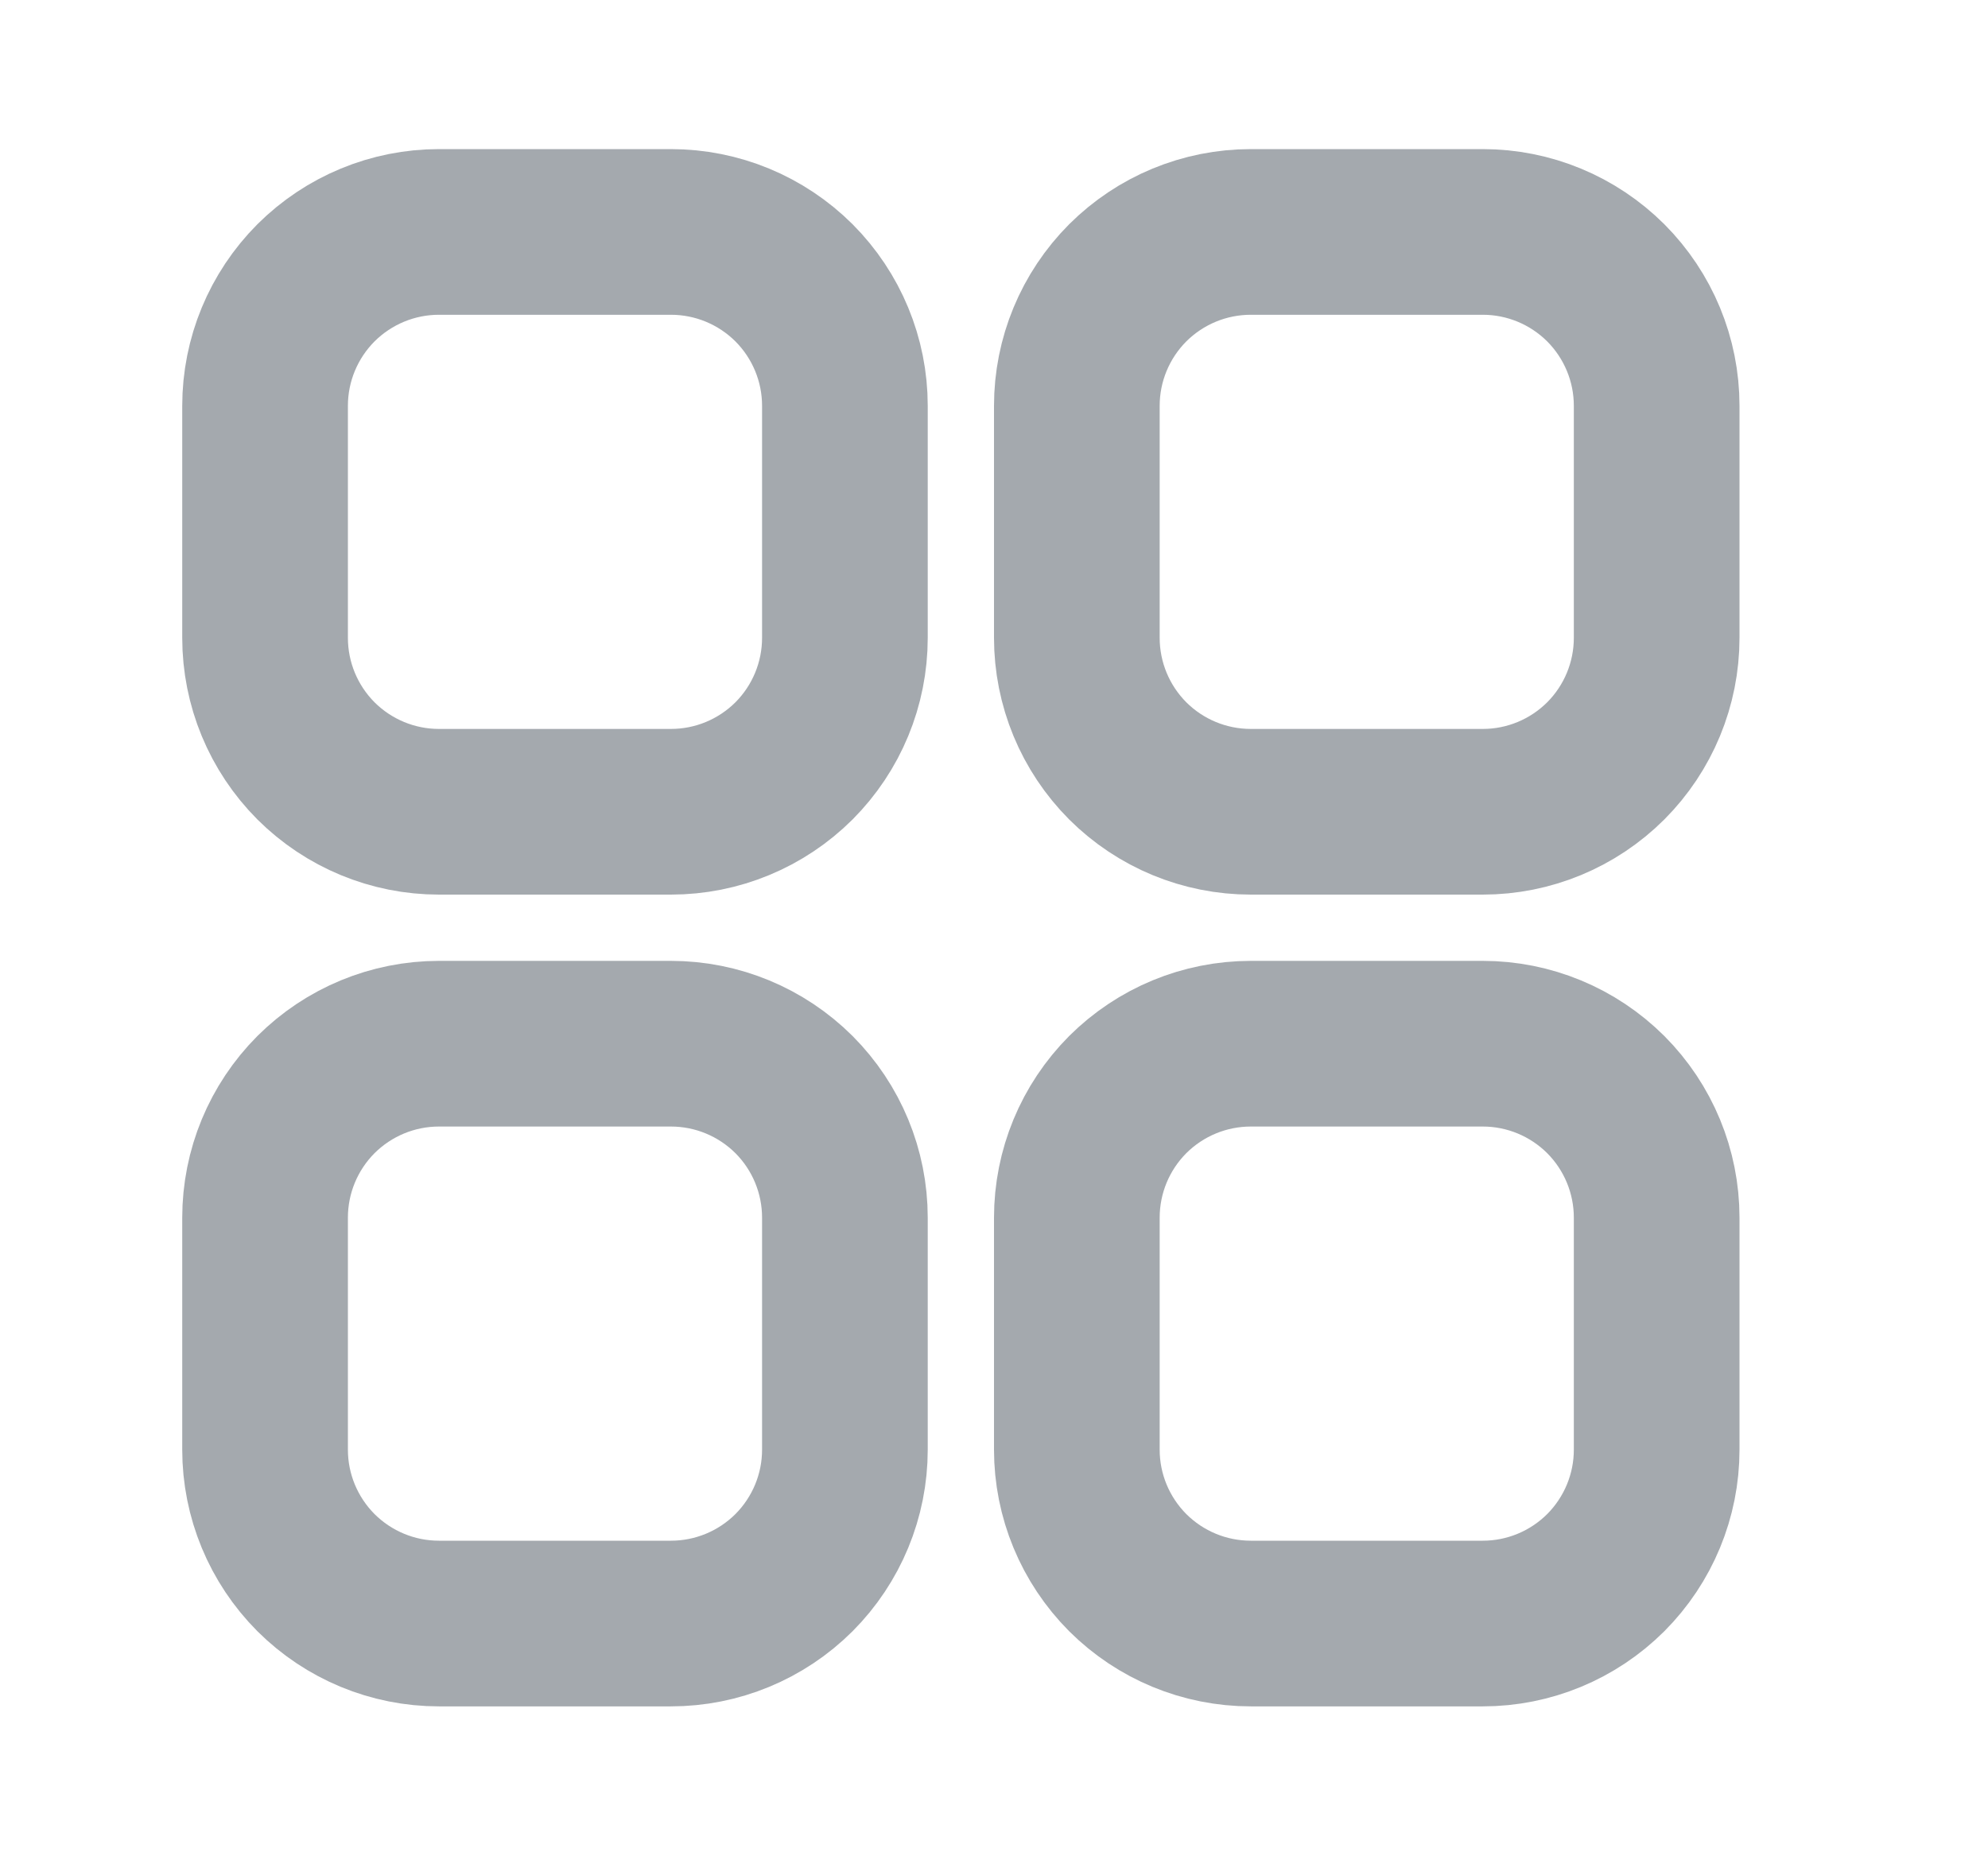
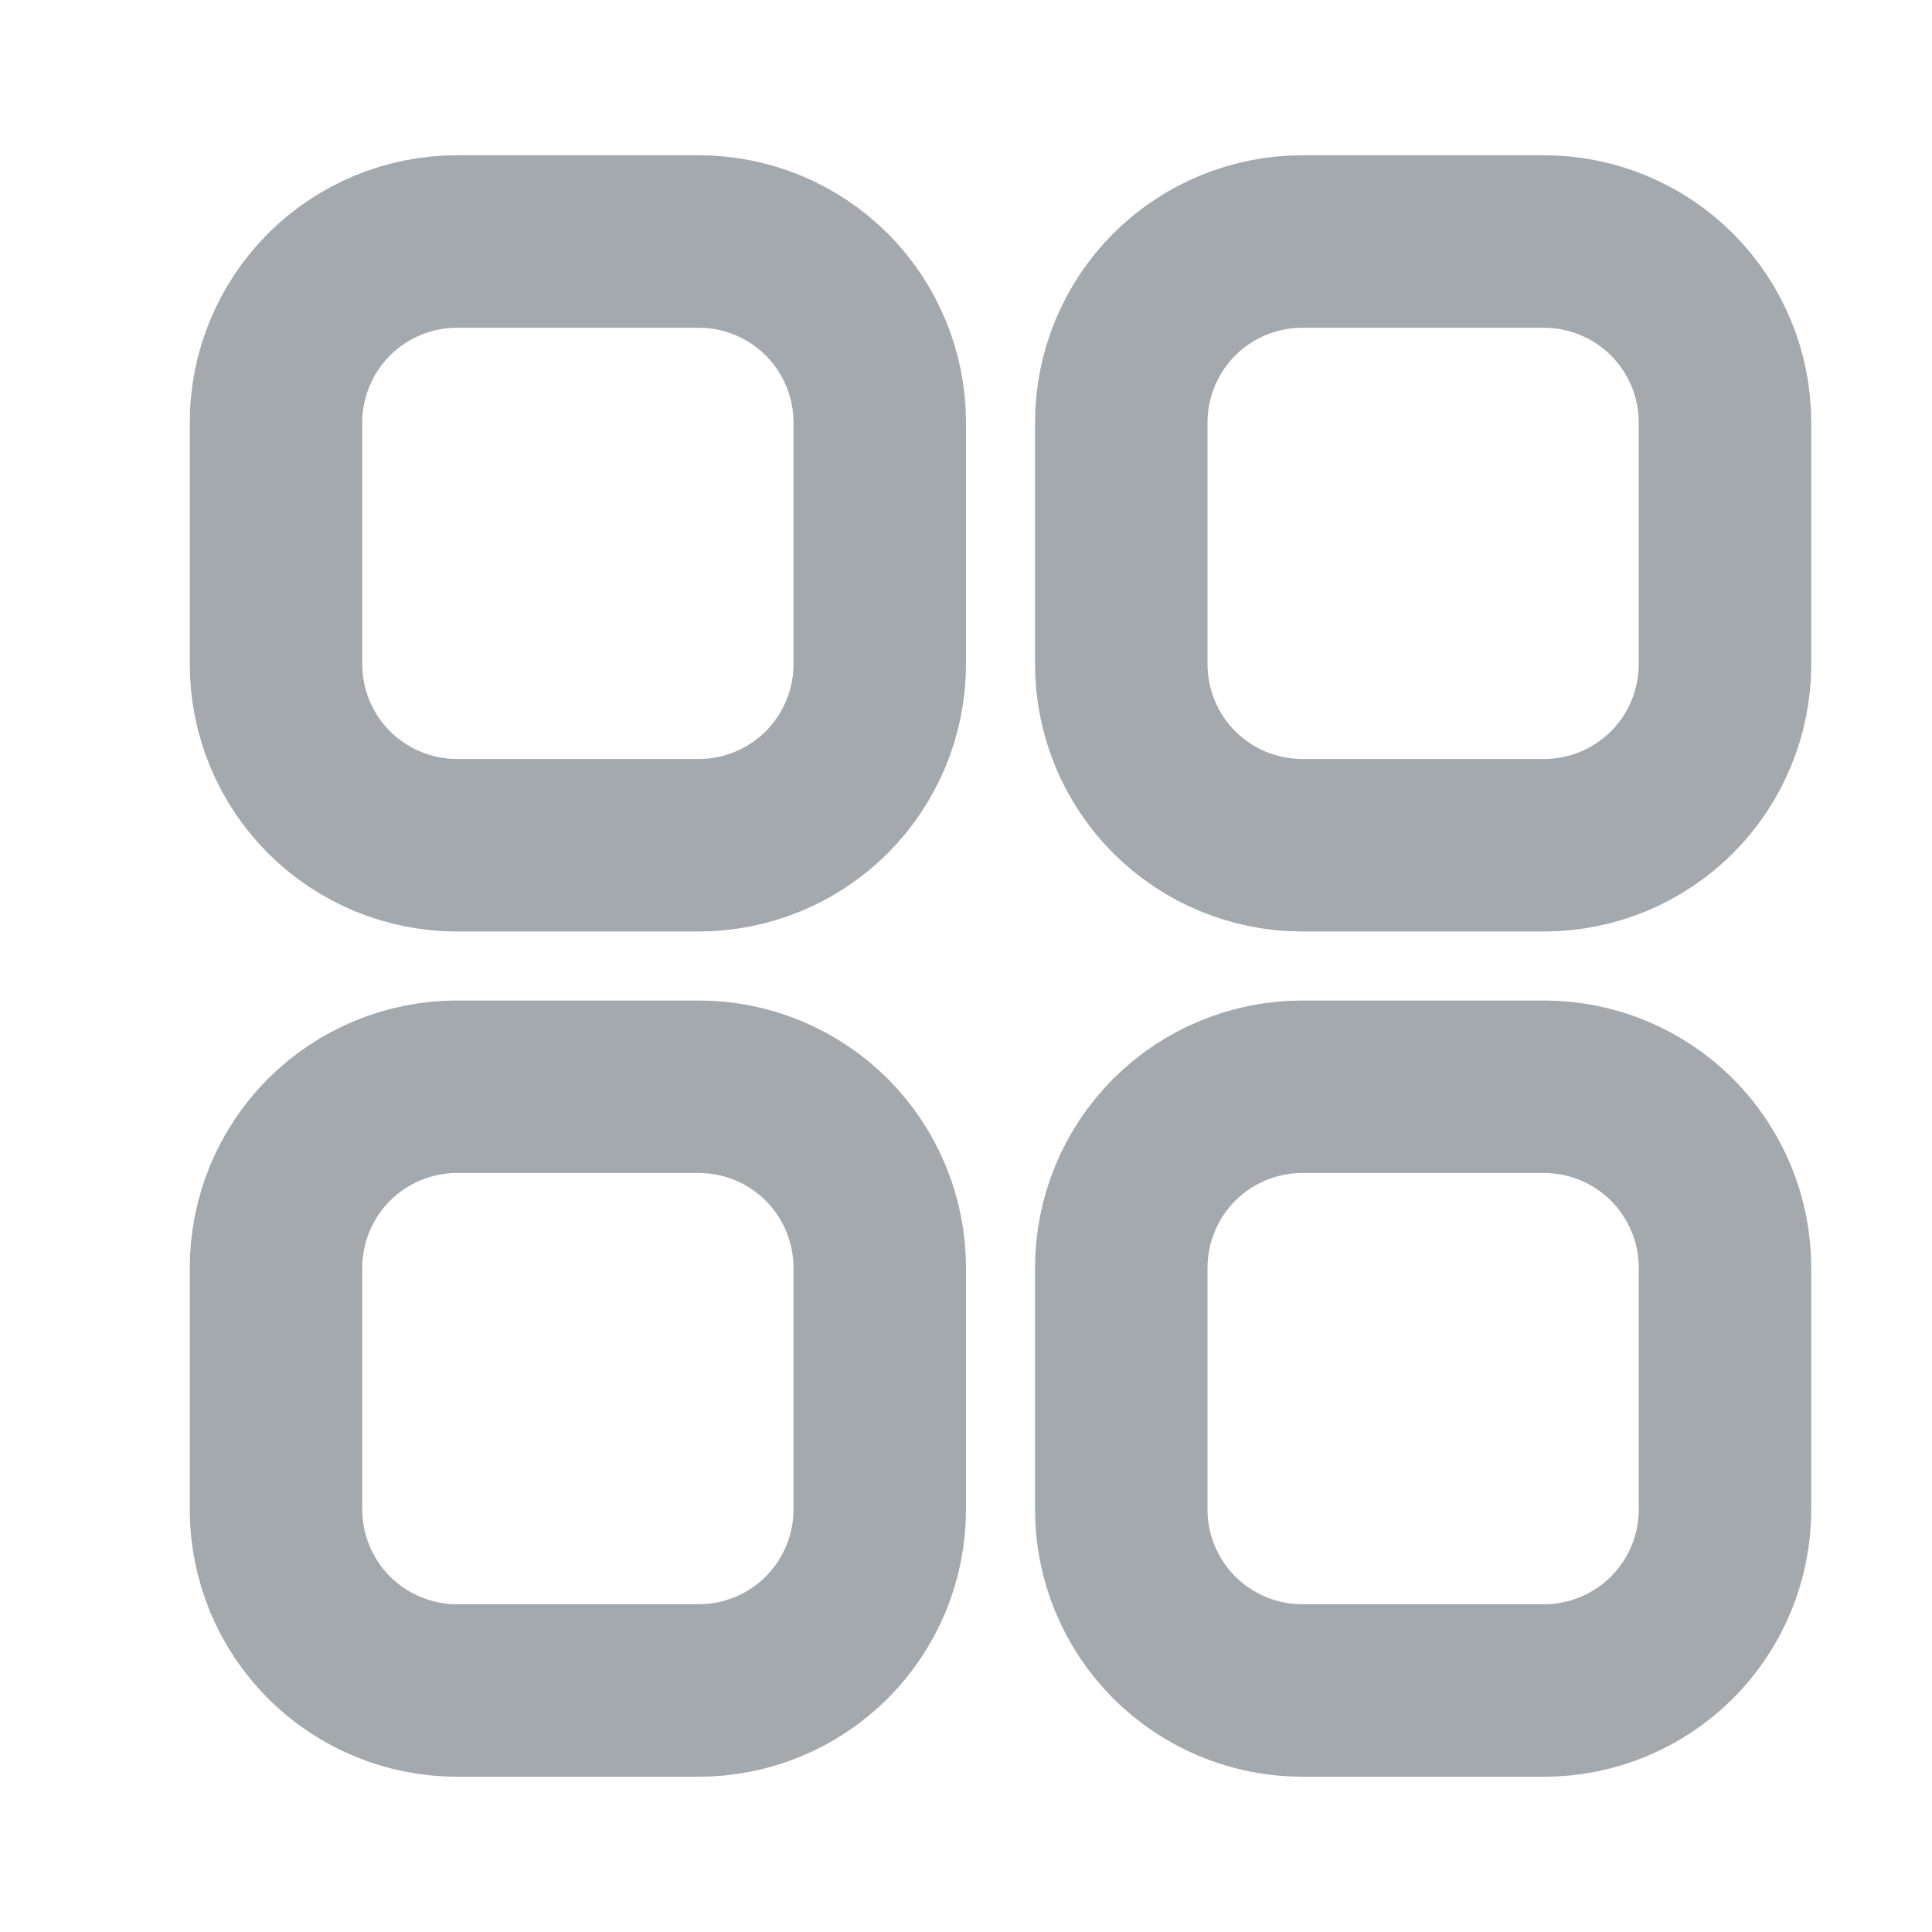
- <svg xmlns="http://www.w3.org/2000/svg" width="15" height="14" viewBox="0 0 15 14" fill="none">
+ <svg xmlns="http://www.w3.org/2000/svg" width="14" height="14" viewBox="0 0 14 14" fill="none">
  <g id="fluent:grid-16-filled">
    <path id="Vector" d="M3.312 1.75C2.964 1.75 2.631 1.888 2.384 2.134C2.138 2.381 2 2.714 2 3.062V4.812C2 5.161 2.138 5.494 2.384 5.741C2.631 5.987 2.964 6.125 3.312 6.125H5.062C5.411 6.125 5.744 5.987 5.991 5.741C6.237 5.494 6.375 5.161 6.375 4.812V3.062C6.375 2.714 6.237 2.381 5.991 2.134C5.744 1.888 5.411 1.75 5.062 1.75H3.312ZM9.438 1.75C9.089 1.75 8.756 1.888 8.509 2.134C8.263 2.381 8.125 2.714 8.125 3.062V4.812C8.125 5.161 8.263 5.494 8.509 5.741C8.756 5.987 9.089 6.125 9.438 6.125H11.188C11.536 6.125 11.869 5.987 12.116 5.741C12.362 5.494 12.5 5.161 12.5 4.812V3.062C12.5 2.714 12.362 2.381 12.116 2.134C11.869 1.888 11.536 1.75 11.188 1.75H9.438ZM3.312 7.875C2.964 7.875 2.631 8.013 2.384 8.259C2.138 8.506 2 8.839 2 9.188V10.938C2 11.286 2.138 11.619 2.384 11.866C2.631 12.112 2.964 12.25 3.312 12.25H5.062C5.411 12.25 5.744 12.112 5.991 11.866C6.237 11.619 6.375 11.286 6.375 10.938V9.188C6.375 8.839 6.237 8.506 5.991 8.259C5.744 8.013 5.411 7.875 5.062 7.875H3.312ZM9.438 7.875C9.089 7.875 8.756 8.013 8.509 8.259C8.263 8.506 8.125 8.839 8.125 9.188V10.938C8.125 11.286 8.263 11.619 8.509 11.866C8.756 12.112 9.089 12.25 9.438 12.25H11.188C11.536 12.25 11.869 12.112 12.116 11.866C12.362 11.619 12.5 11.286 12.5 10.938V9.188C12.5 8.839 12.362 8.506 12.116 8.259C11.869 8.013 11.536 7.875 11.188 7.875H9.438Z" stroke="#A4A9AE" stroke-width="1.25" />
  </g>
</svg>
